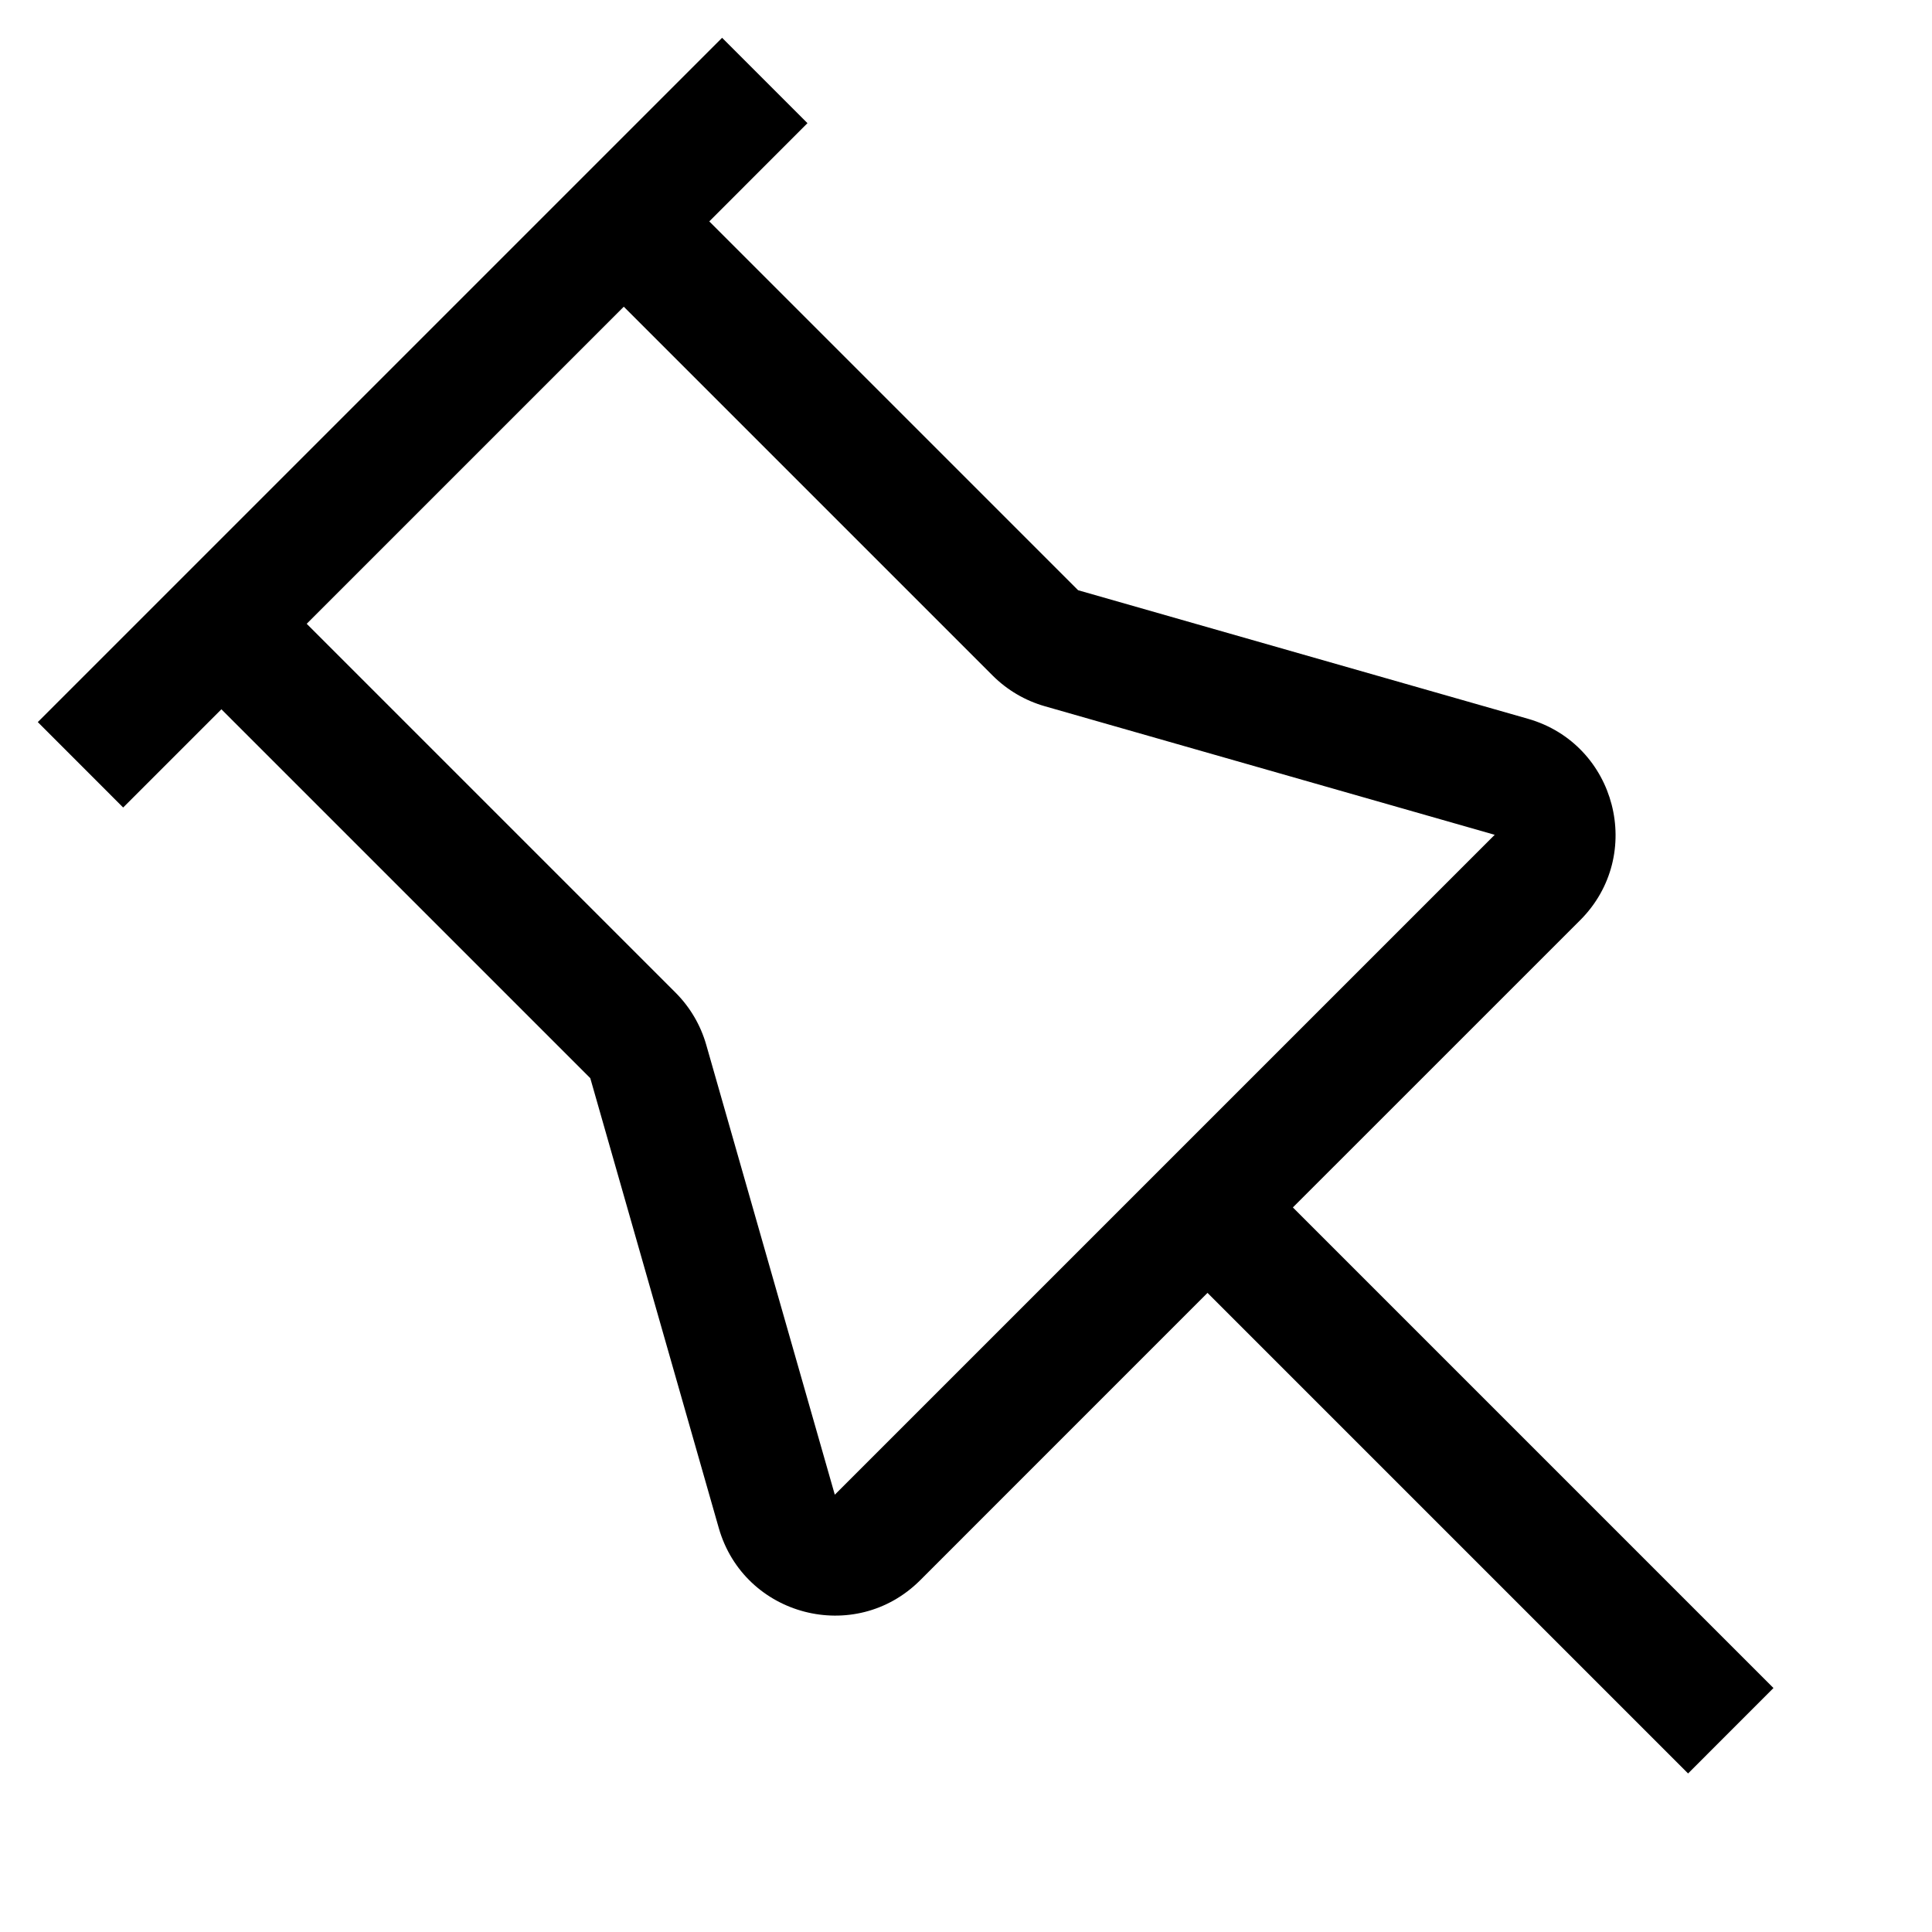
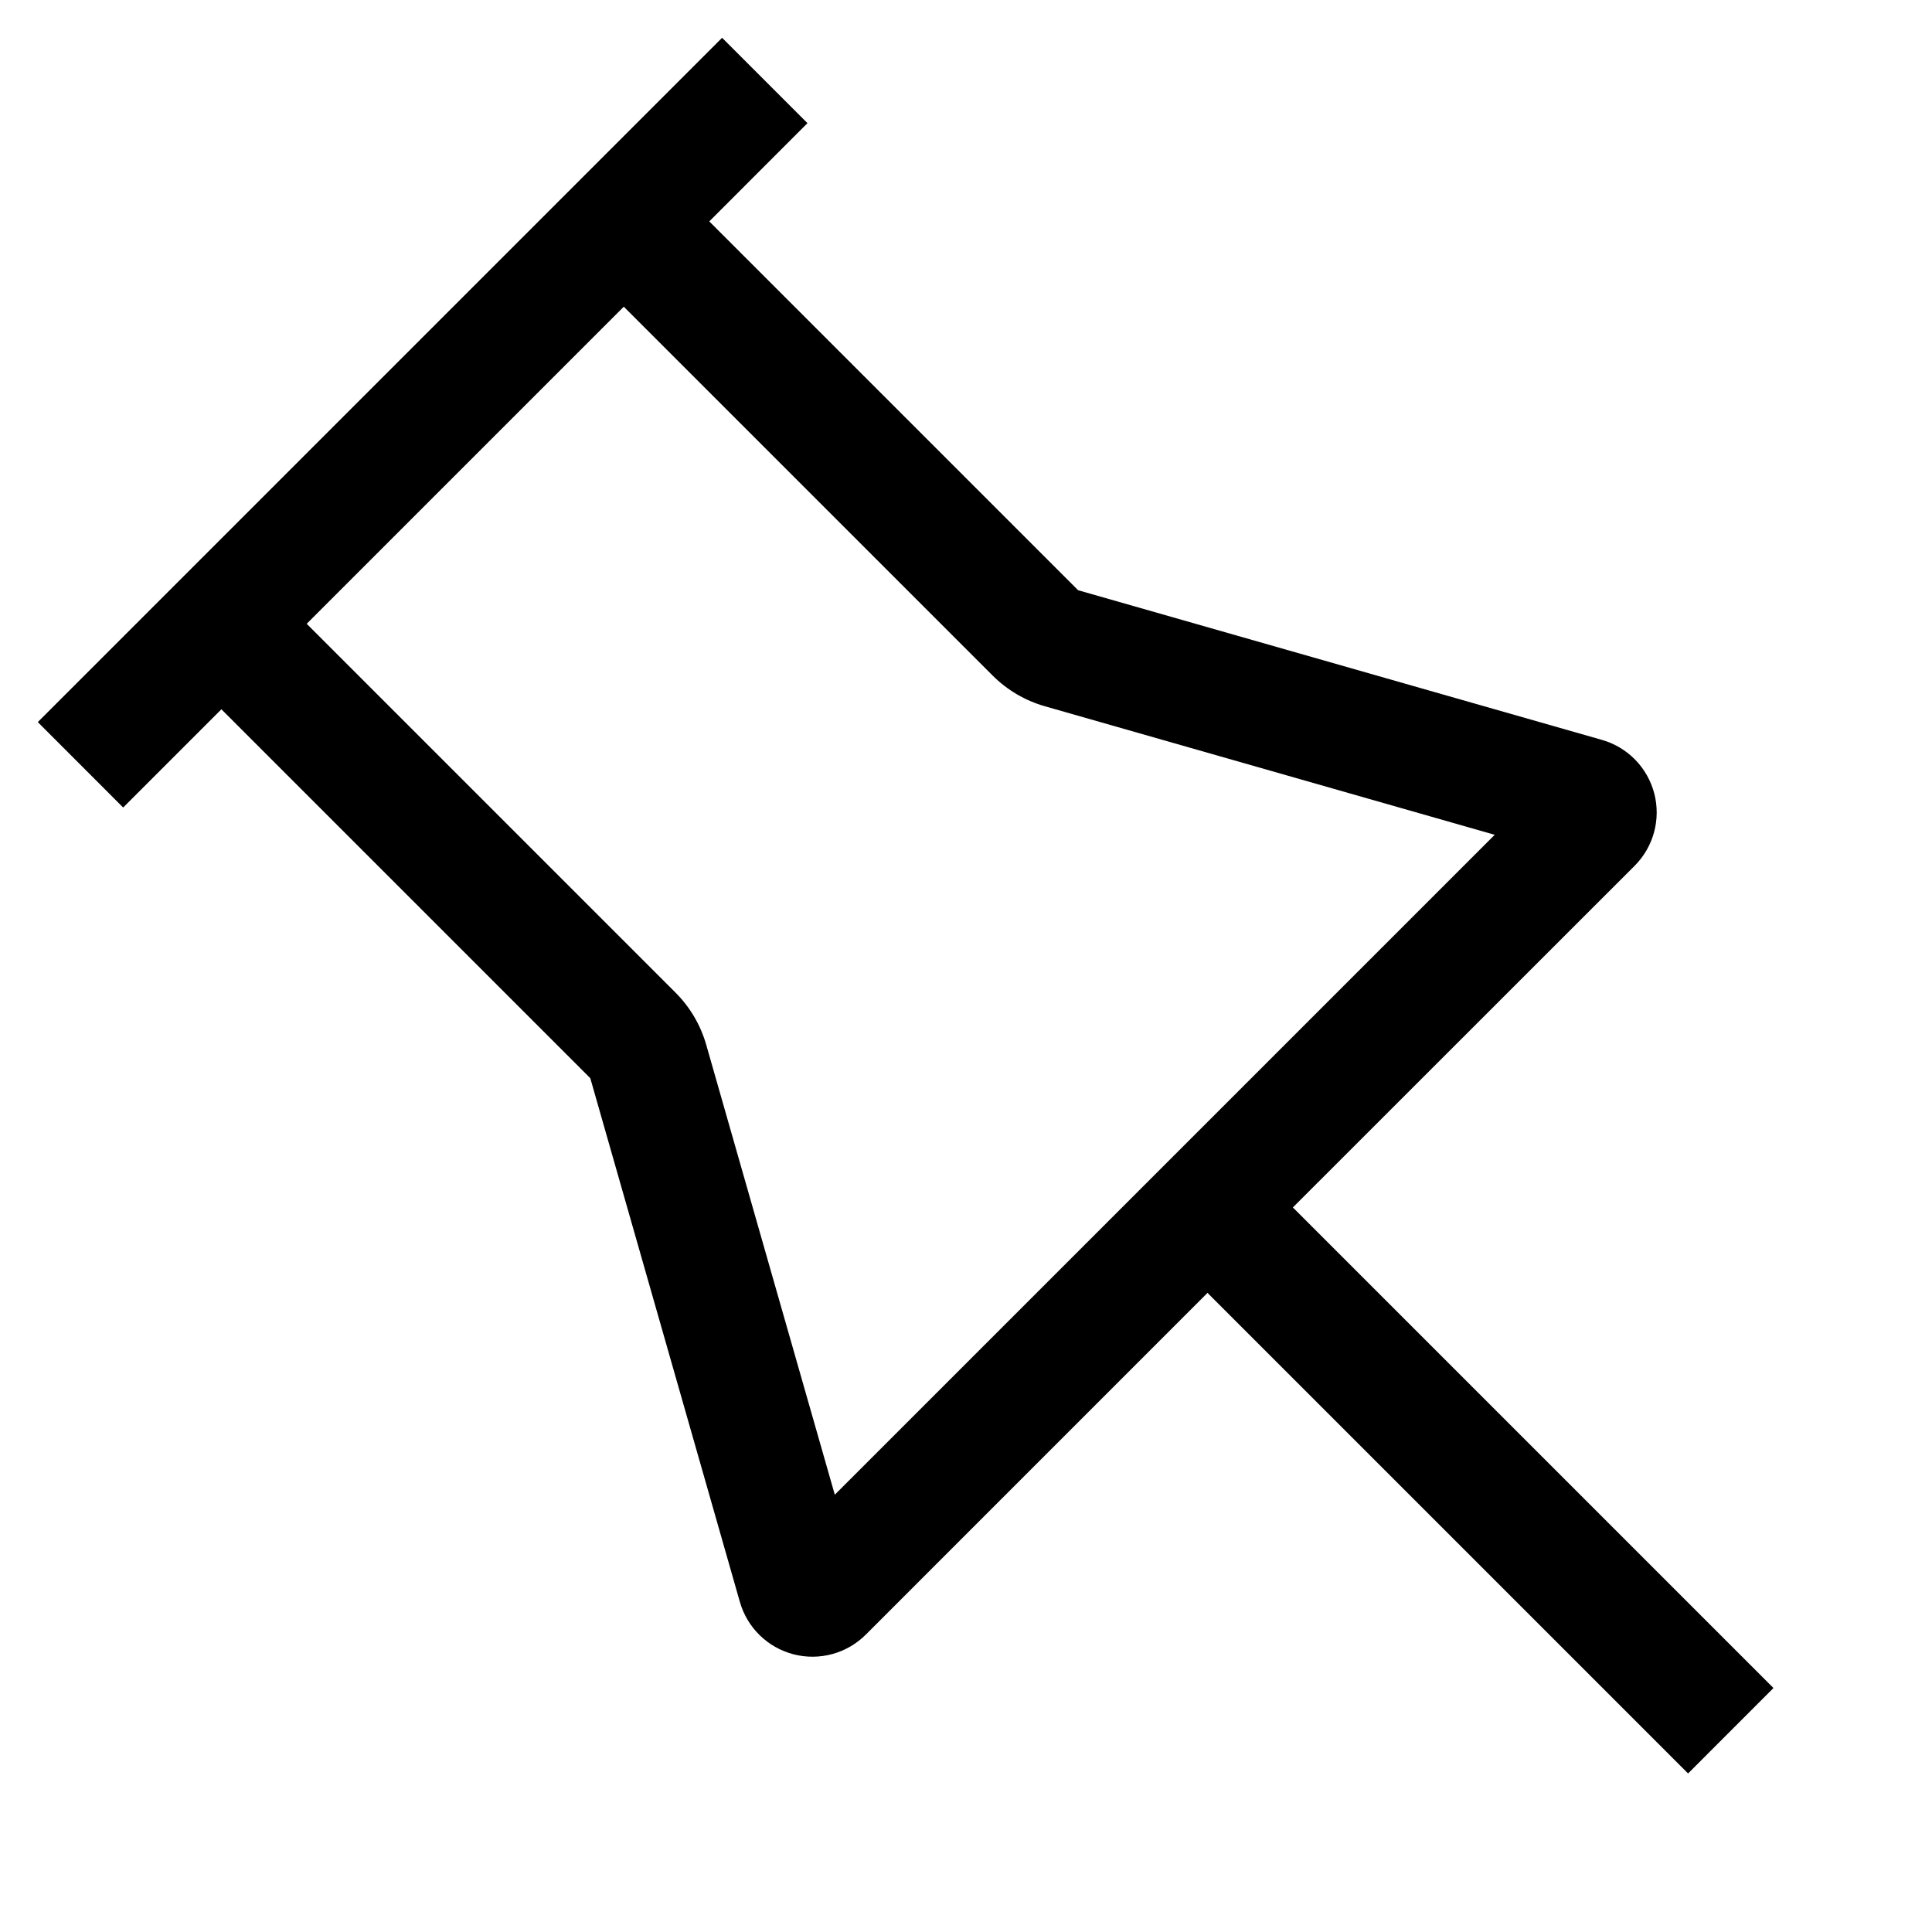
<svg xmlns="http://www.w3.org/2000/svg" viewBox="0 0 32 32">
-   <path fill-rule="evenodd" d="M11.748 3.667l1.626-1.627L11.96.626.626 11.96l1.414 1.415 1.627-1.627 6.11 6.11 2.128 7.45c.419 1.466 2.259 1.943 3.337.865L20 21.414l7.96 7.96 1.414-1.415-7.96-7.96 4.758-4.757c1.078-1.078.602-2.918-.865-3.337l-7.45-2.129-6.11-6.11zM10.332 5.08l-5.252 5.252 6.11 6.11a2 2 0 01.508.865l2.129 7.45 10.93-10.93-7.45-2.129a2 2 0 01-.865-.508l-6.11-6.11z" />
+   <path fill-rule="evenodd" d="M11.748 3.667l1.626-1.627L11.96.626.626 11.96l1.414 1.415 1.627-1.627 6.11 6.11 2.478 8.676a1.25 1.25 0 002.086.54L20 21.414l7.96 7.96 1.414-1.415-7.96-7.96 5.66-5.658a1.25 1.25 0 00-.541-2.086l-8.676-2.479-6.11-6.11zM10.332 5.08l-5.252 5.252 6.11 6.11a2 2 0 01.508.865l2.129 7.45 10.93-10.93-7.45-2.129a2 2 0 01-.865-.508l-6.11-6.11z" />
</svg>
